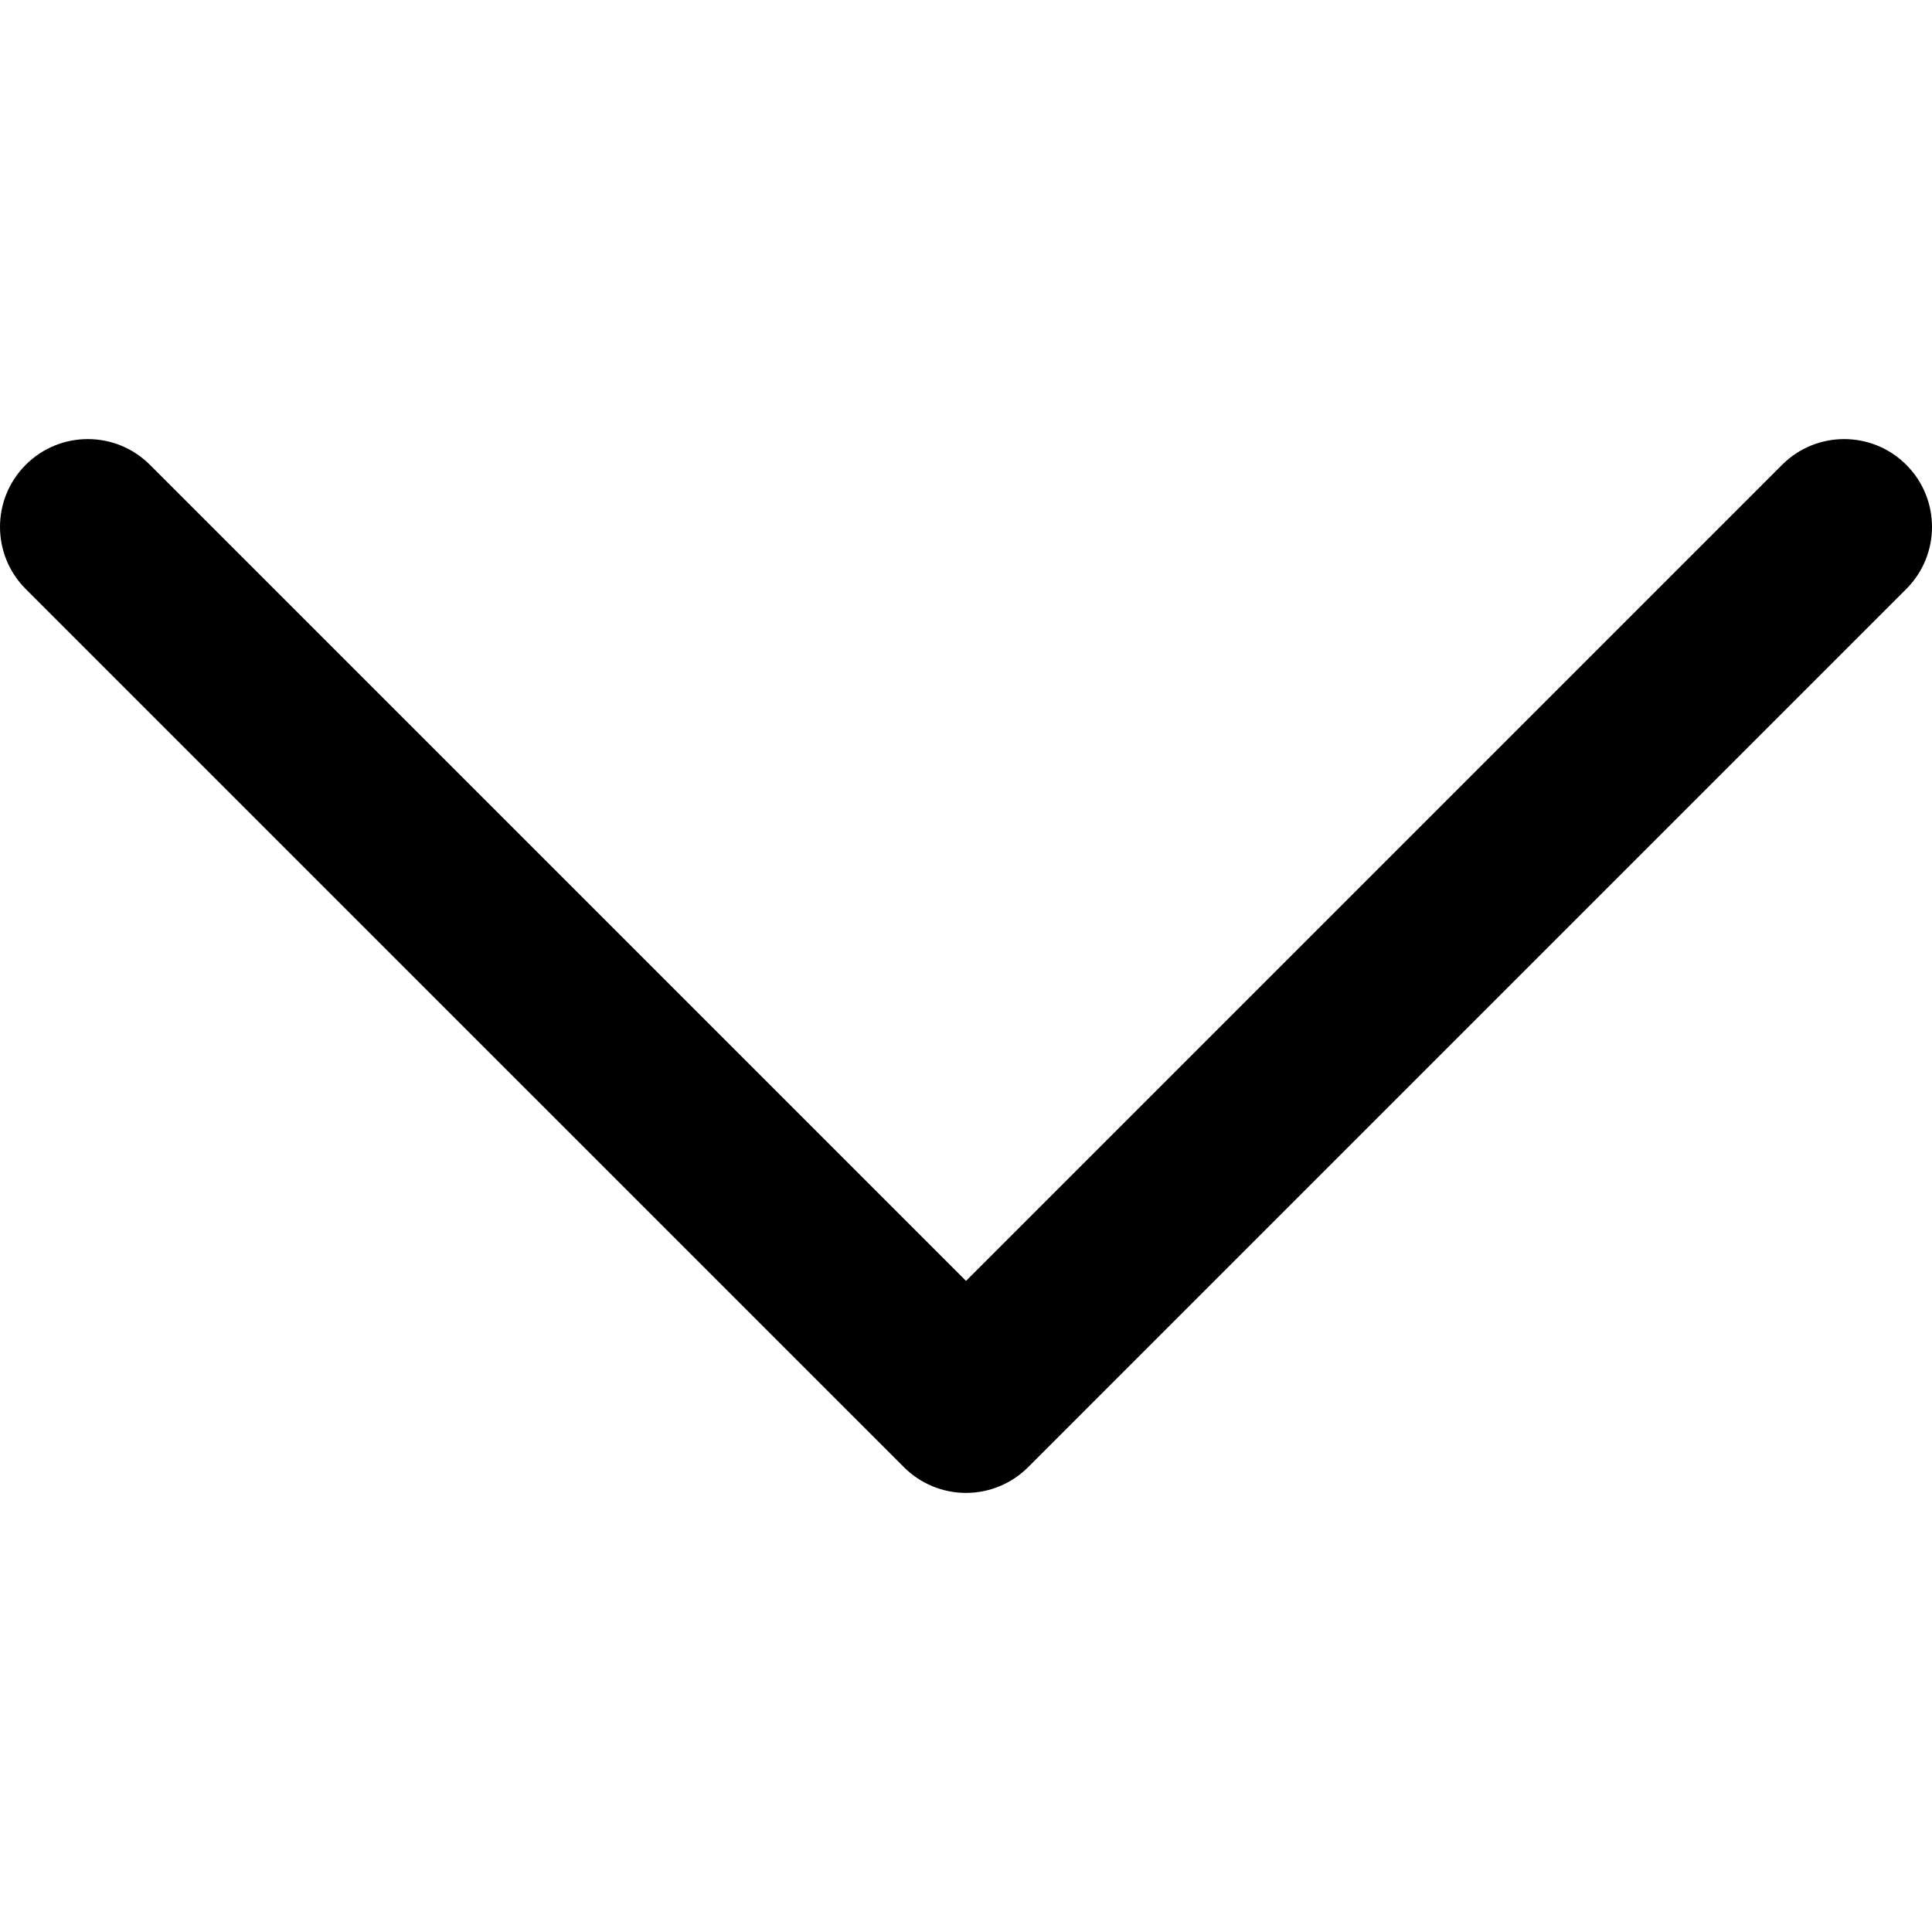
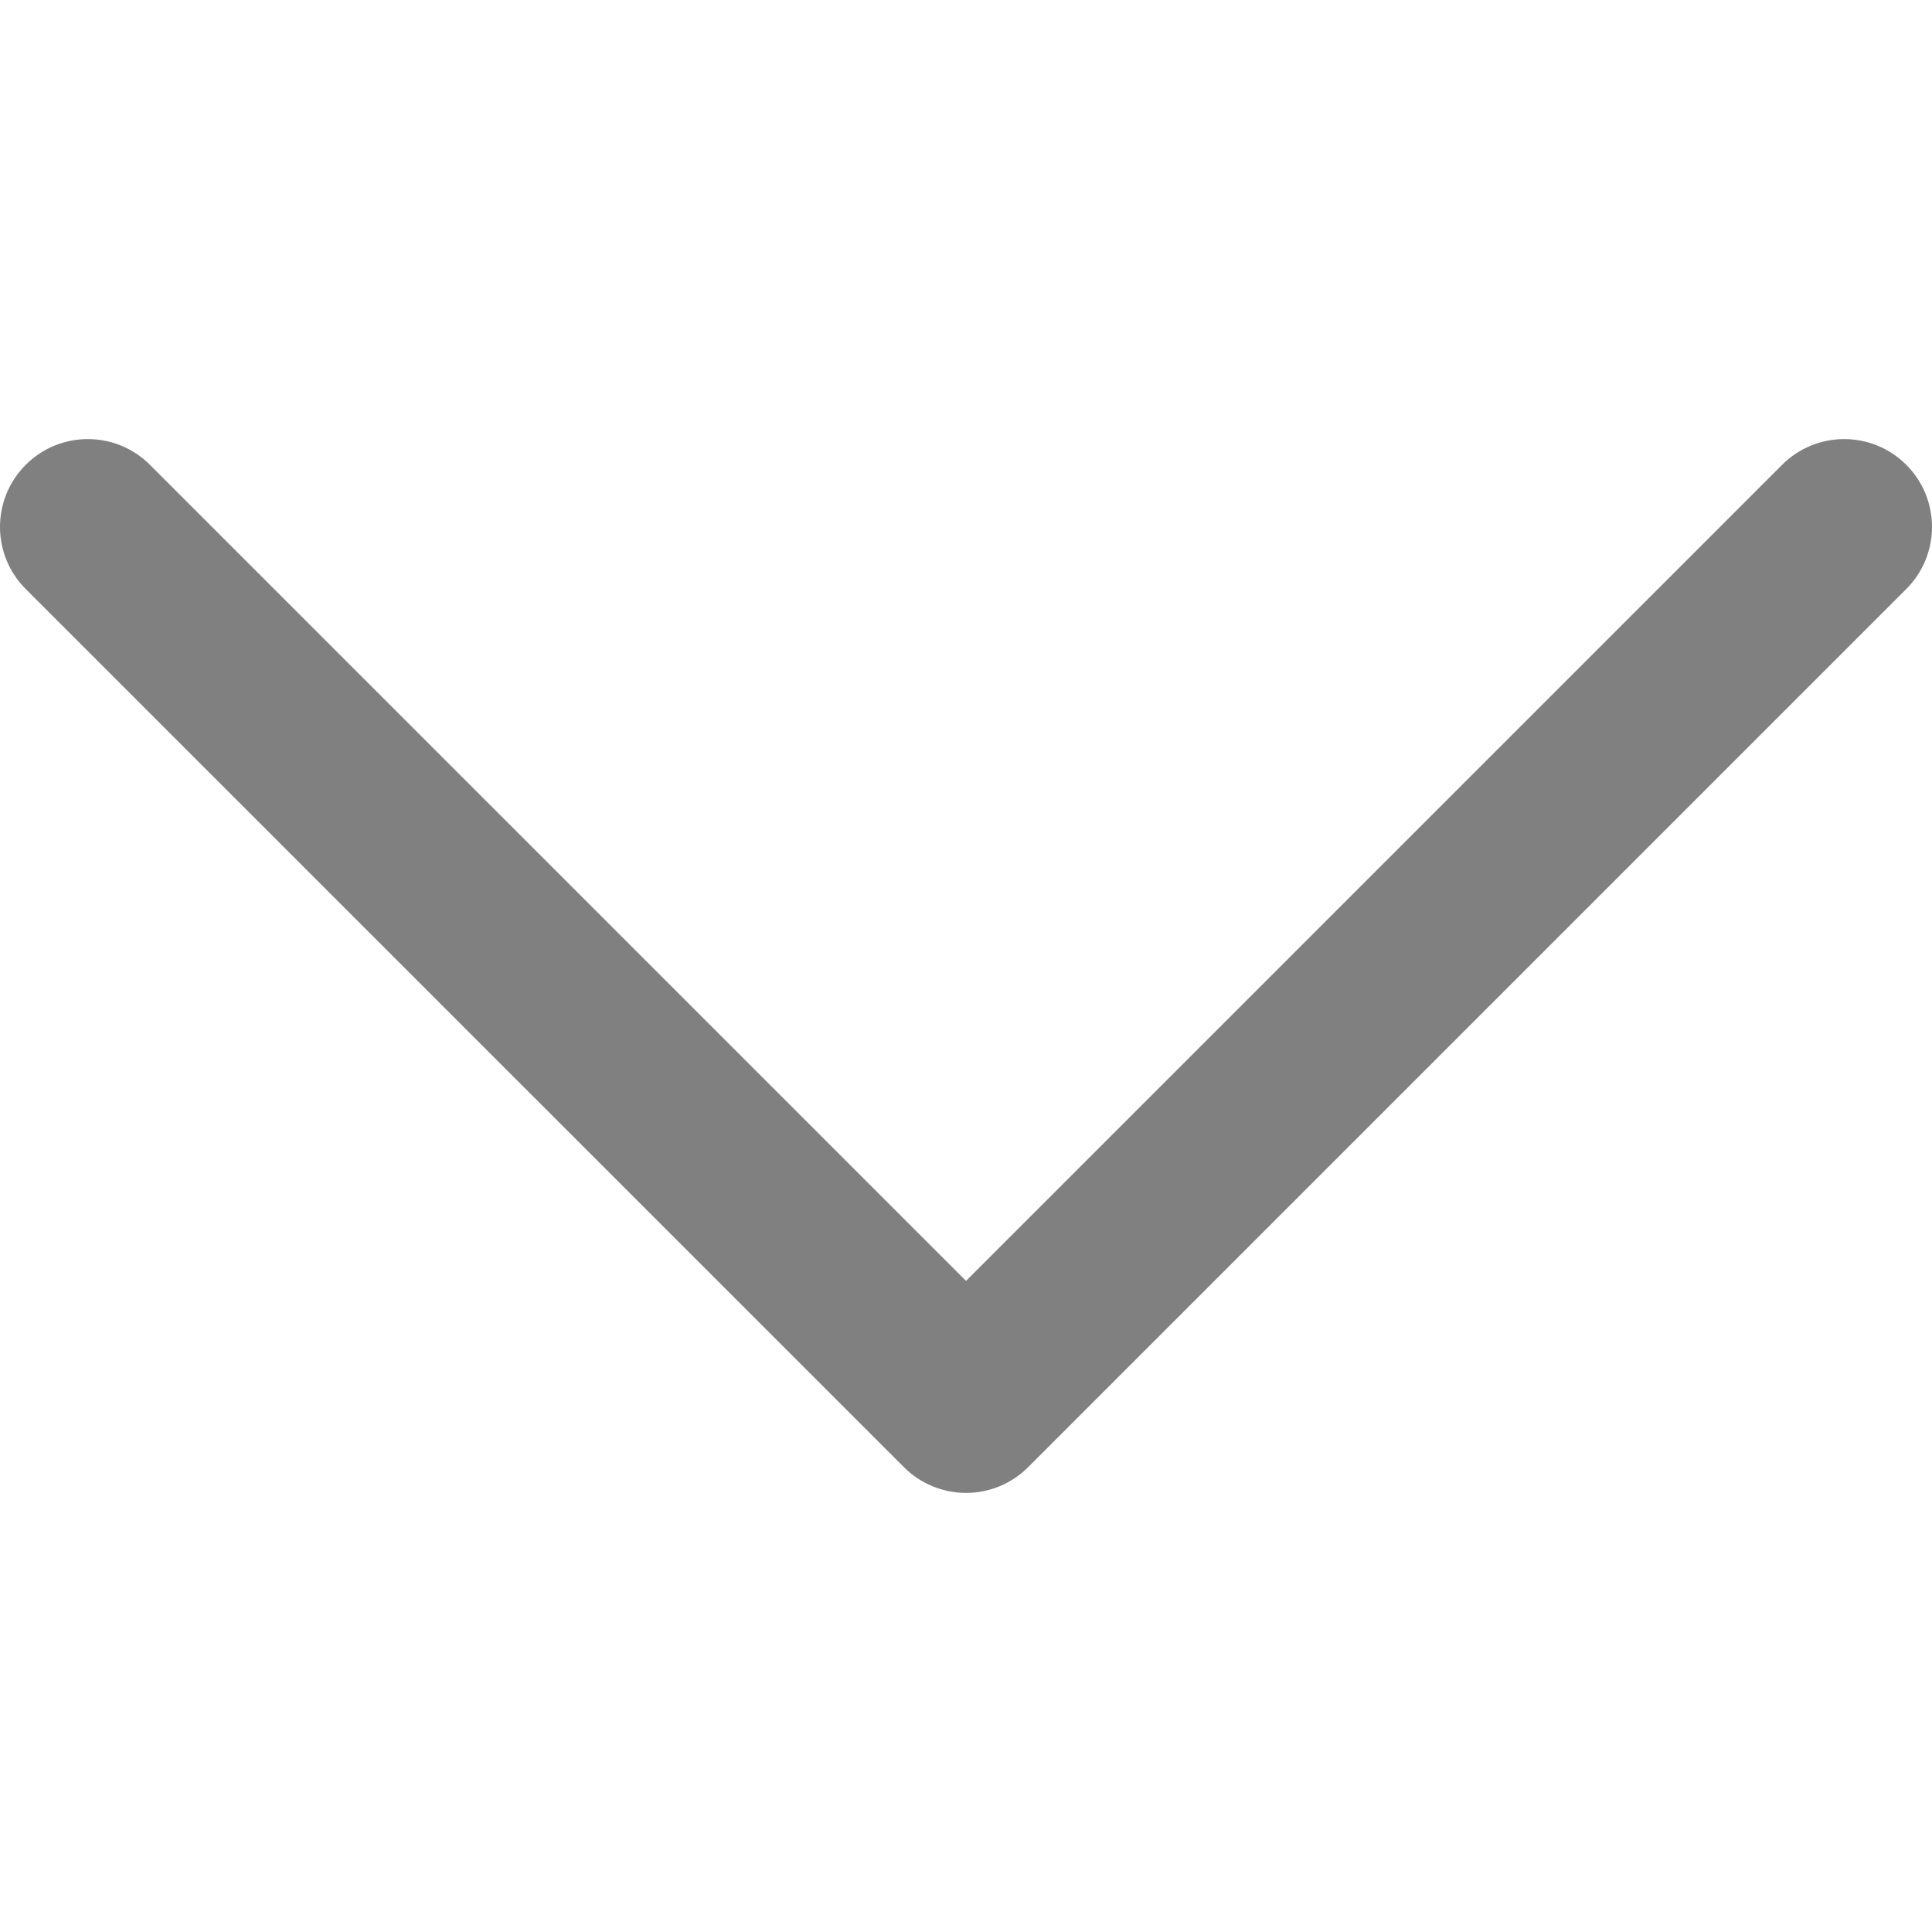
- <svg xmlns="http://www.w3.org/2000/svg" fill="#000000" height="800px" width="800px" version="1.1" id="Layer_1" viewBox="0 0 330 330" xml:space="preserve">
+ <svg xmlns="http://www.w3.org/2000/svg" fill="grey" height="800px" width="800px" version="1.1" id="Layer_1" viewBox="0 0 330 330" xml:space="preserve">
  <path id="XMLID_225_" d="M325.607,79.393c-5.857-5.857-15.355-5.858-21.213,0.001l-139.39,139.393L25.607,79.393  c-5.857-5.857-15.355-5.858-21.213,0.001c-5.858,5.858-5.858,15.355,0,21.213l150.004,150c2.813,2.813,6.628,4.393,10.606,4.393  s7.794-1.581,10.606-4.394l149.996-150C331.465,94.749,331.465,85.251,325.607,79.393z" />
</svg>
